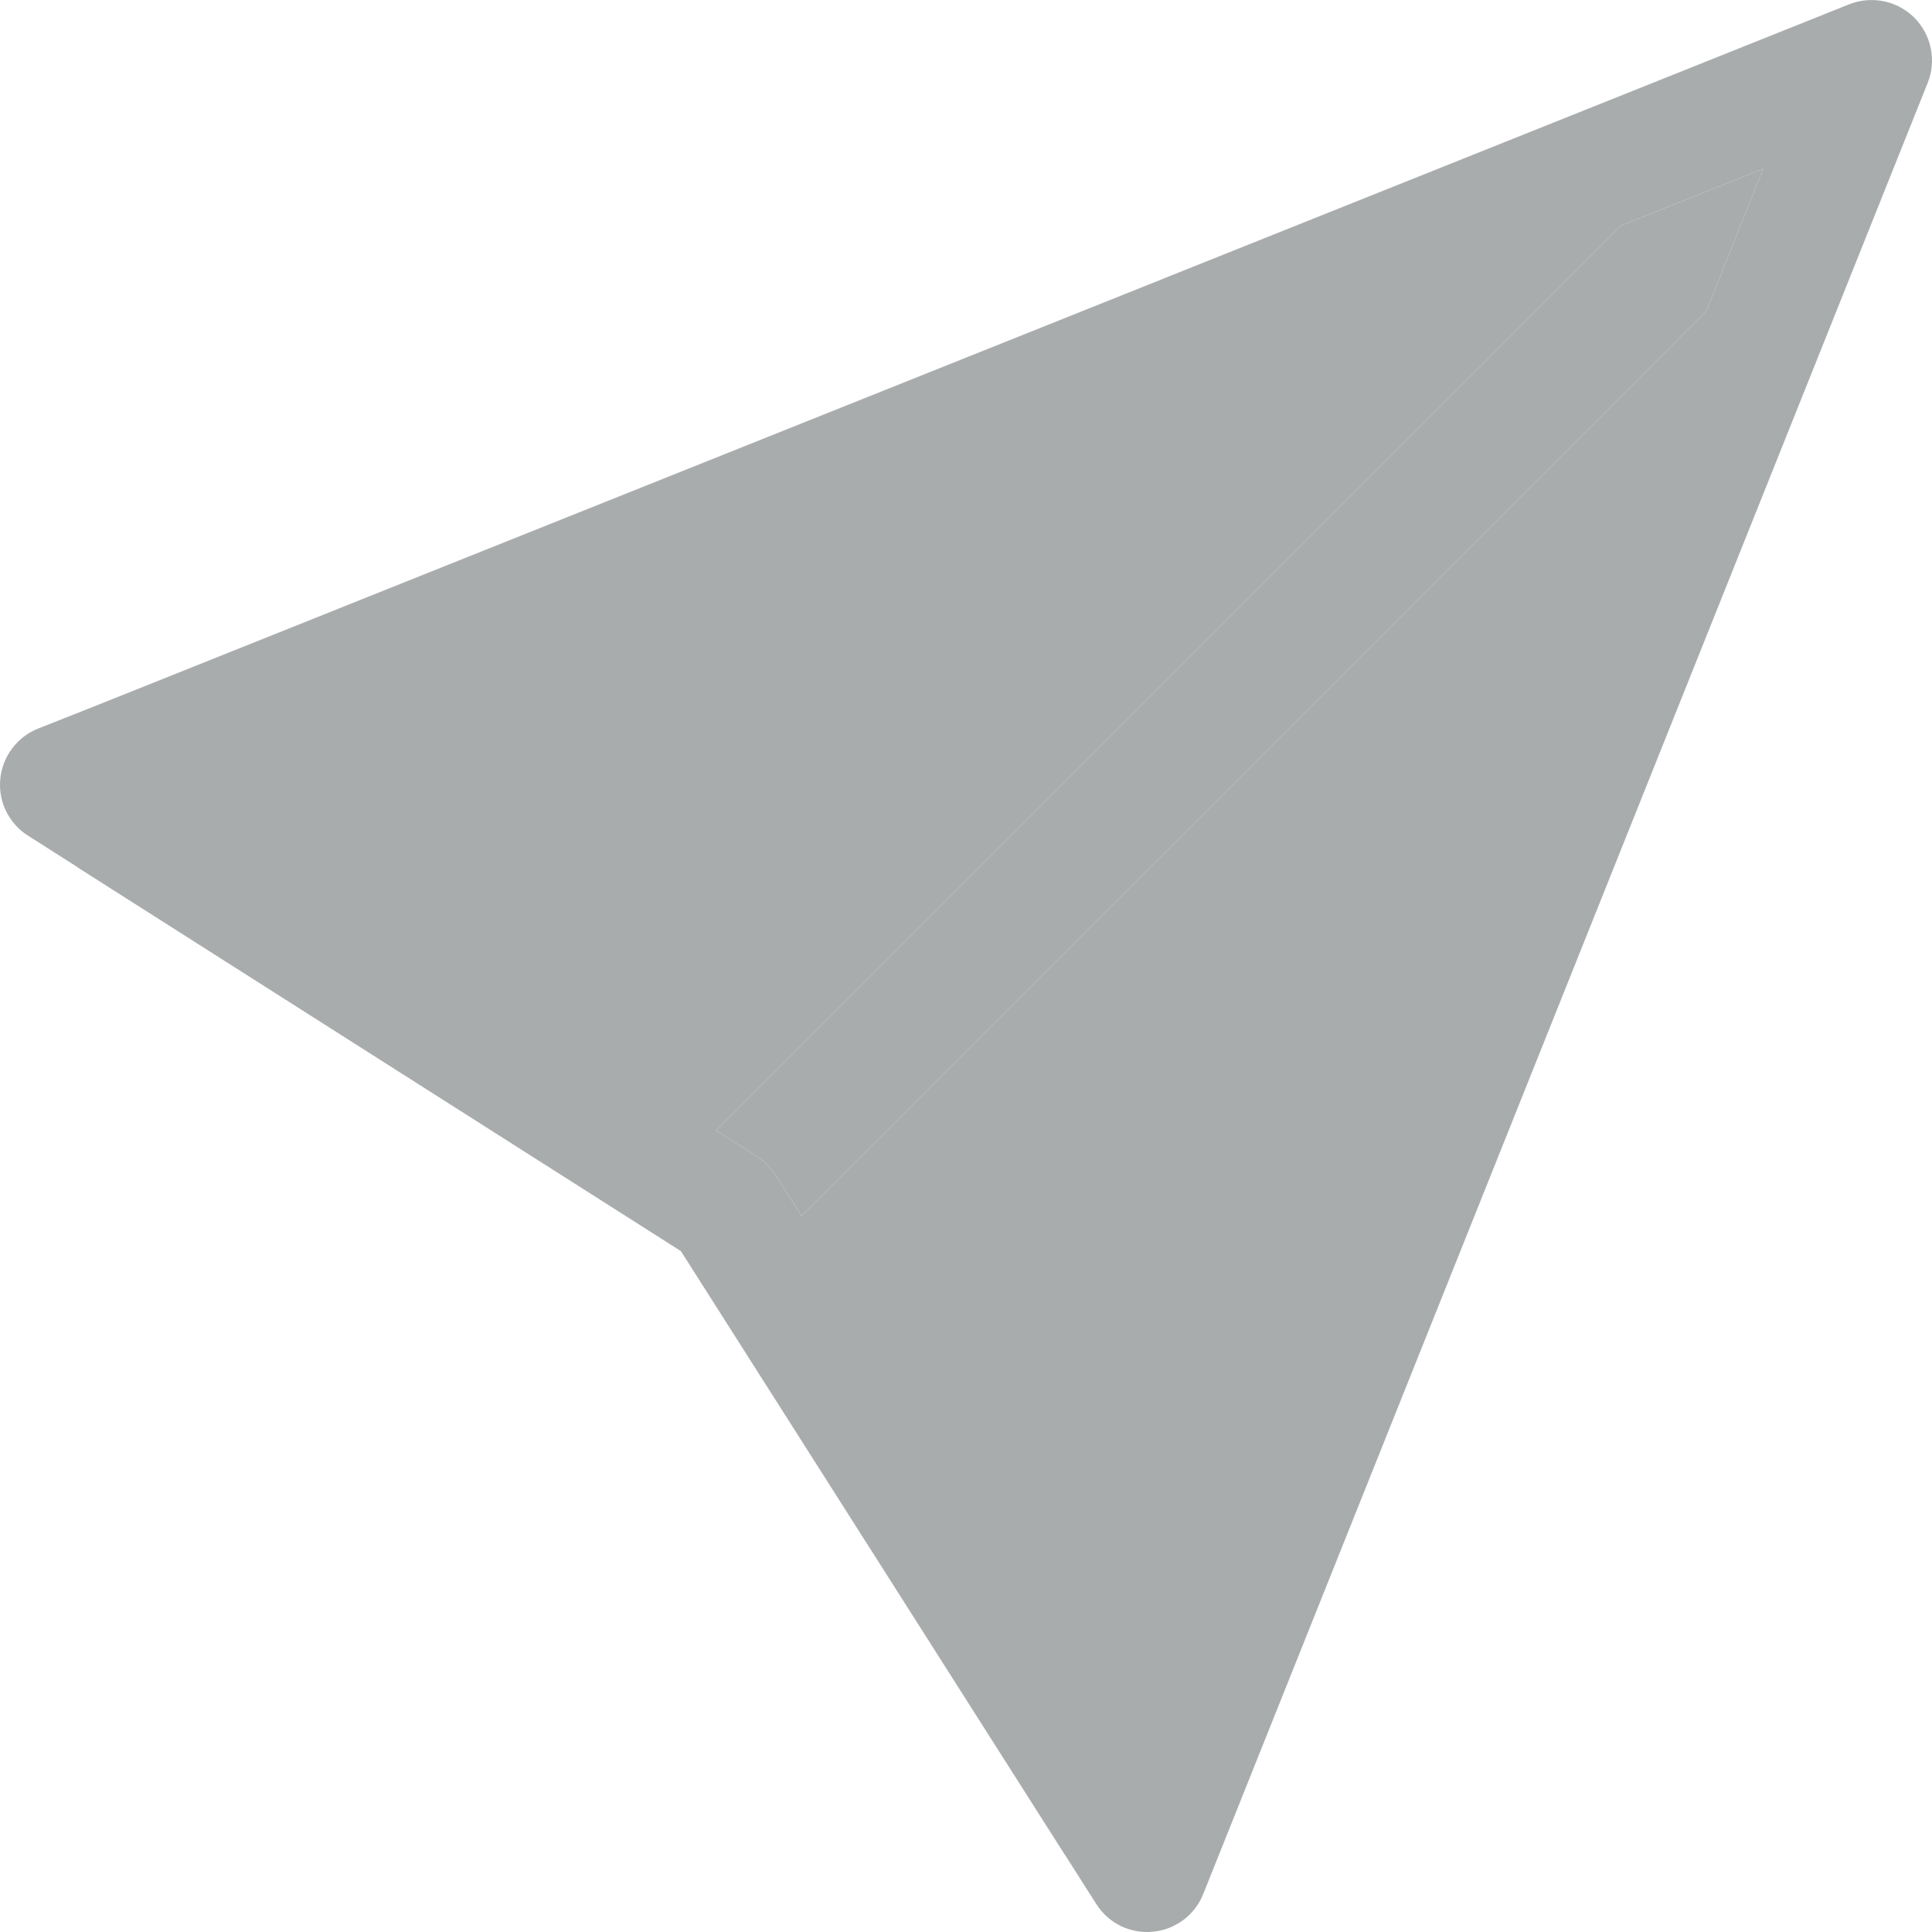
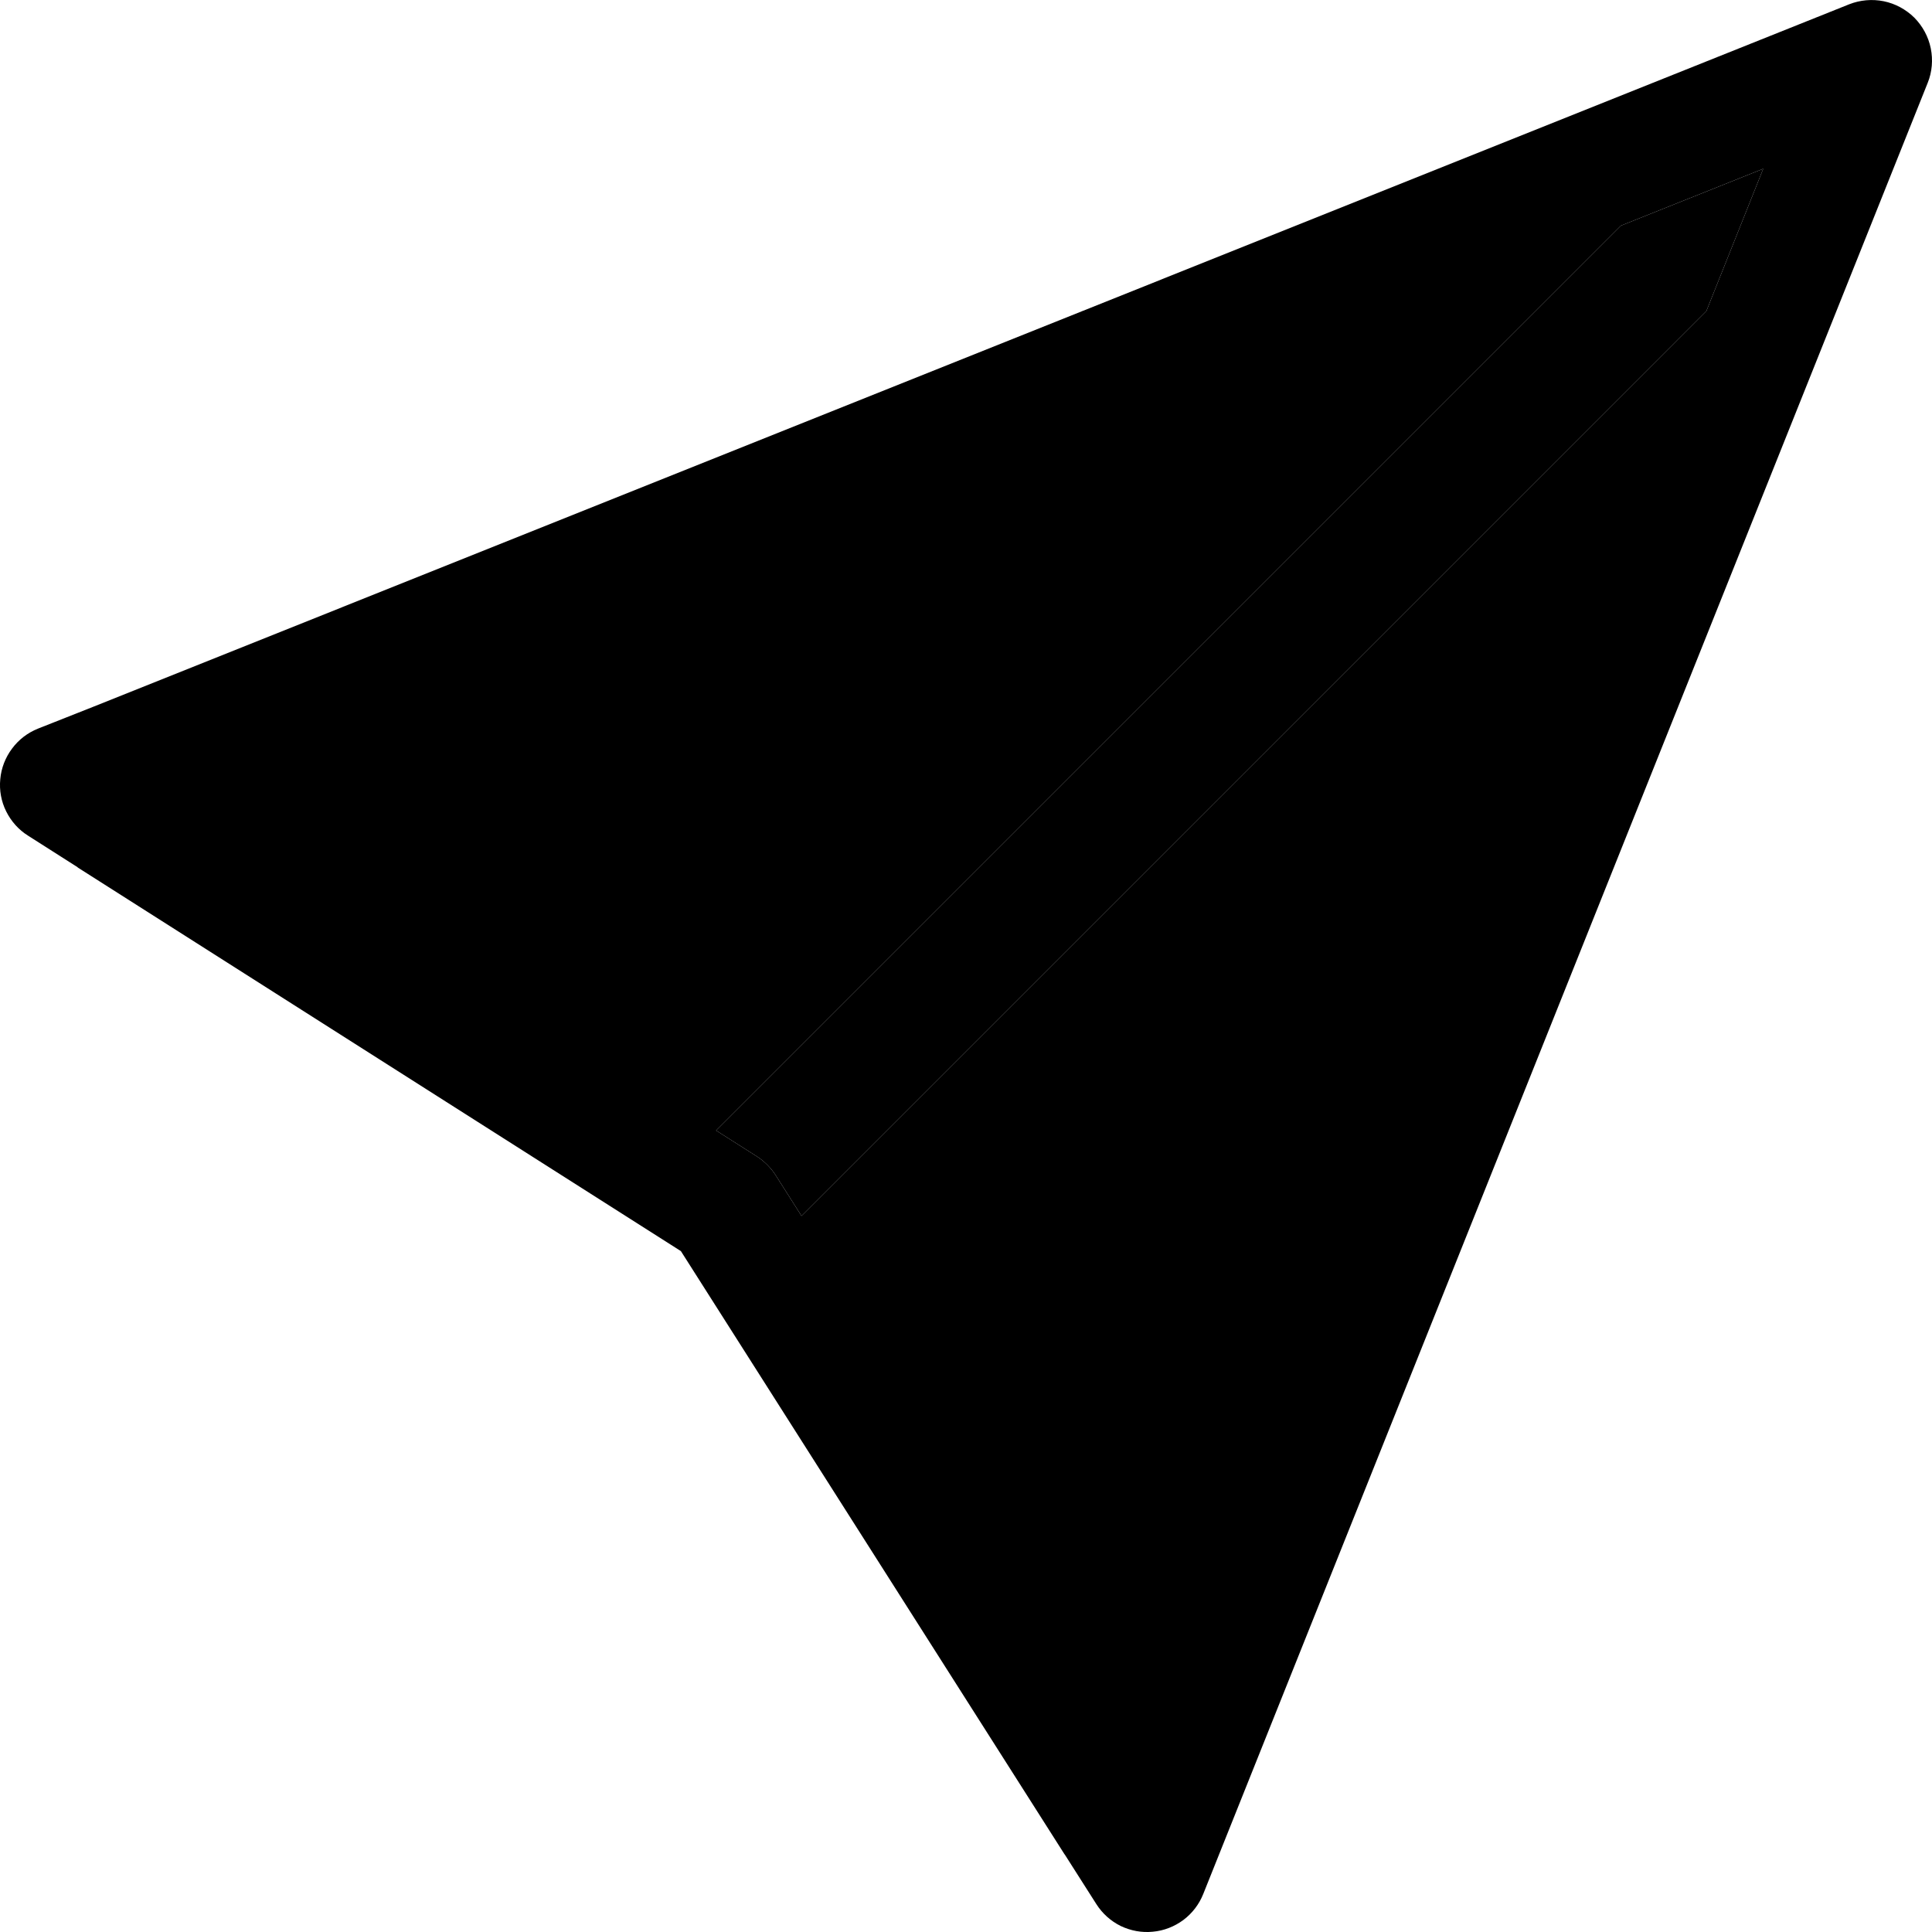
- <svg xmlns="http://www.w3.org/2000/svg" width="14" height="14" viewBox="0 0 14 14" fill="none">
-   <path d="M13.969 0.6C14.001 0.521 14.008 0.433 13.991 0.35C13.974 0.266 13.932 0.189 13.872 0.128C13.811 0.068 13.734 0.026 13.65 0.009C13.566 -0.008 13.479 -0 13.4 0.031L0.672 5.123L0.275 5.28C0.2 5.31 0.135 5.36 0.087 5.425C0.039 5.489 0.009 5.566 0.002 5.646C-0.006 5.727 0.009 5.808 0.045 5.88C0.081 5.952 0.135 6.013 0.204 6.056L0.562 6.284L0.563 6.286L4.934 9.066L7.714 13.437L7.716 13.439L7.944 13.797C7.987 13.865 8.048 13.92 8.12 13.956C8.193 13.991 8.273 14.006 8.353 13.998C8.434 13.991 8.51 13.961 8.575 13.913C8.639 13.865 8.689 13.8 8.719 13.725L13.969 0.6ZM12.365 2.254L5.808 8.811L5.62 8.515C5.585 8.461 5.539 8.415 5.485 8.38L5.189 8.192L11.746 1.635L12.777 1.223L12.365 2.254Z" fill="#A9ACAD" />
-   <path d="M12.365 2.254L5.808 8.811L5.62 8.515C5.585 8.461 5.539 8.415 5.485 8.38L5.189 8.192L11.746 1.635L12.777 1.223L12.365 2.254Z" fill="#A9ACAD" />
+ <svg xmlns="http://www.w3.org/2000/svg" fill="none" height="14" viewBox="0 0 14 14" width="14">
+   <path d="M13.969 0.6C14.001 0.521 14.008 0.433 13.991 0.35C13.974 0.266 13.932 0.189 13.872 0.128C13.811 0.068 13.734 0.026 13.65 0.009C13.566 -0.008 13.479 -0 13.4 0.031L0.672 5.123L0.275 5.28C0.2 5.31 0.135 5.36 0.087 5.425C0.039 5.489 0.009 5.566 0.002 5.646C-0.006 5.727 0.009 5.808 0.045 5.88C0.081 5.952 0.135 6.013 0.204 6.056L0.562 6.284L0.563 6.286L4.934 9.066L7.714 13.437L7.716 13.439L7.944 13.797C7.987 13.865 8.048 13.92 8.12 13.956C8.193 13.991 8.273 14.006 8.353 13.998C8.434 13.991 8.51 13.961 8.575 13.913C8.639 13.865 8.689 13.8 8.719 13.725L13.969 0.6ZM12.365 2.254L5.808 8.811L5.62 8.515C5.585 8.461 5.539 8.415 5.485 8.38L5.189 8.192L11.746 1.635L12.777 1.223L12.365 2.254Z" fill="currentColor" />
+   <path d="M12.365 2.254L5.808 8.811L5.62 8.515C5.585 8.461 5.539 8.415 5.485 8.38L5.189 8.192L11.746 1.635L12.777 1.223L12.365 2.254Z" fill="currentColor" />
</svg>
